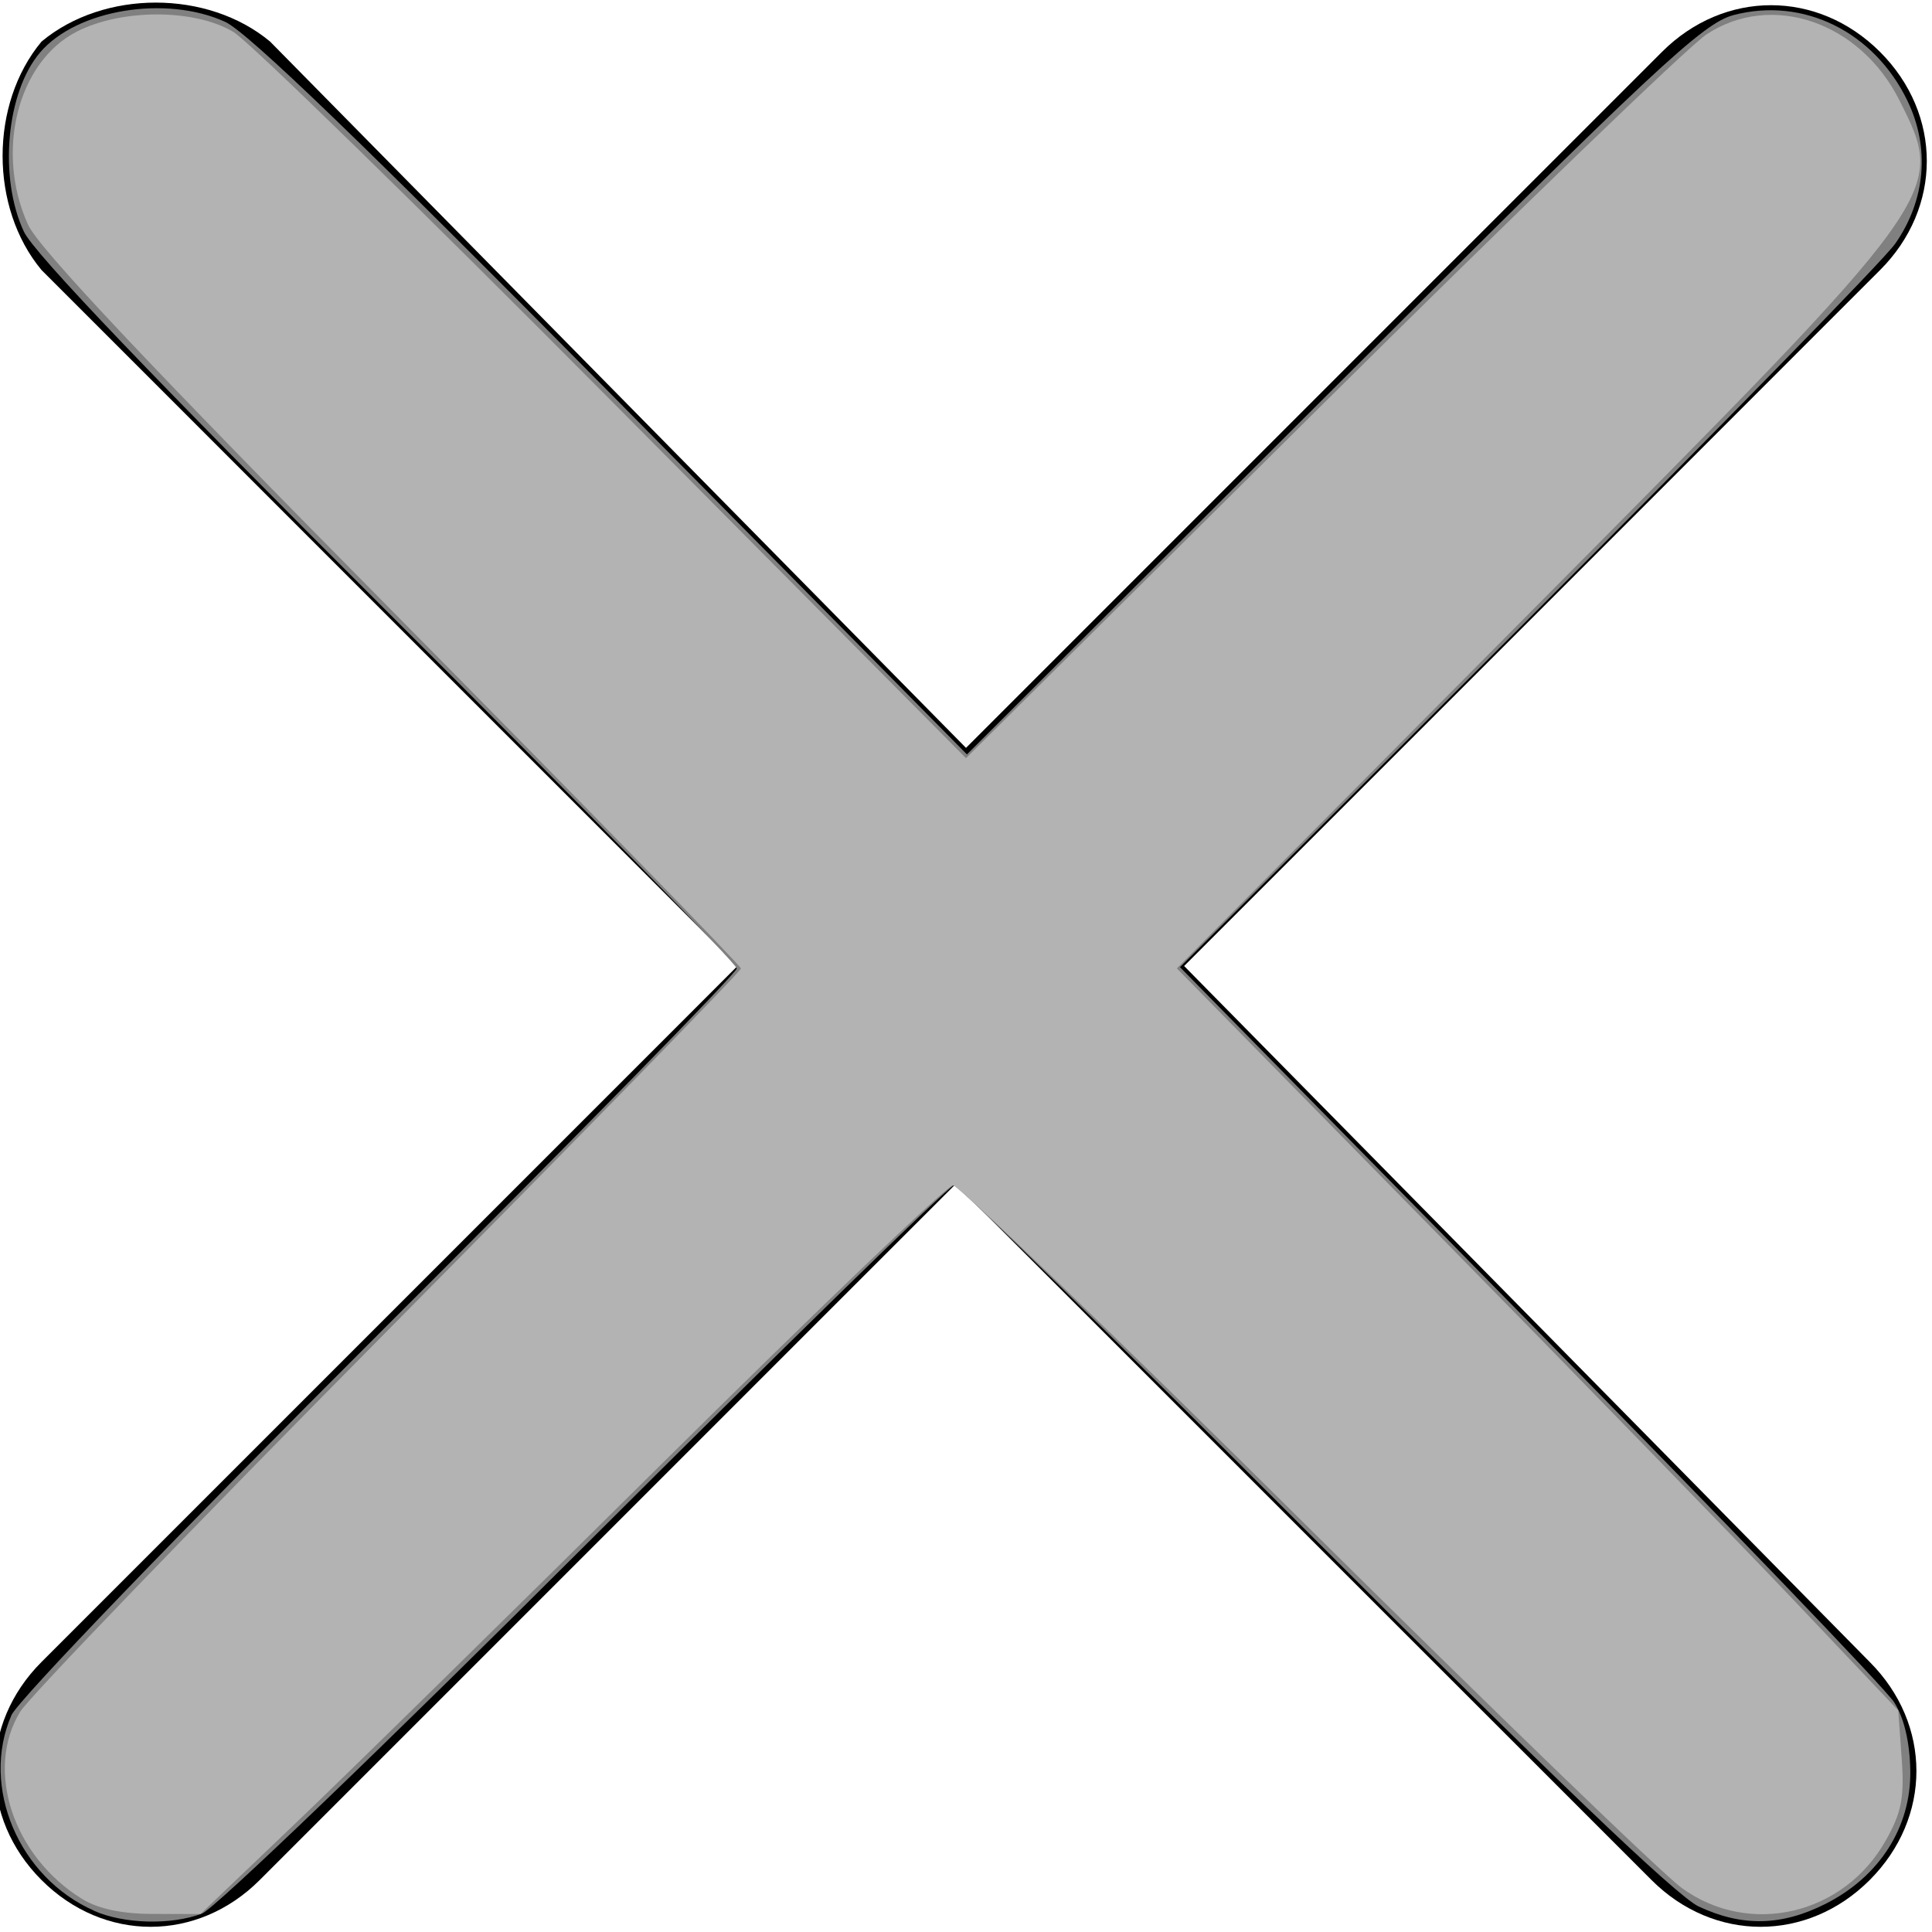
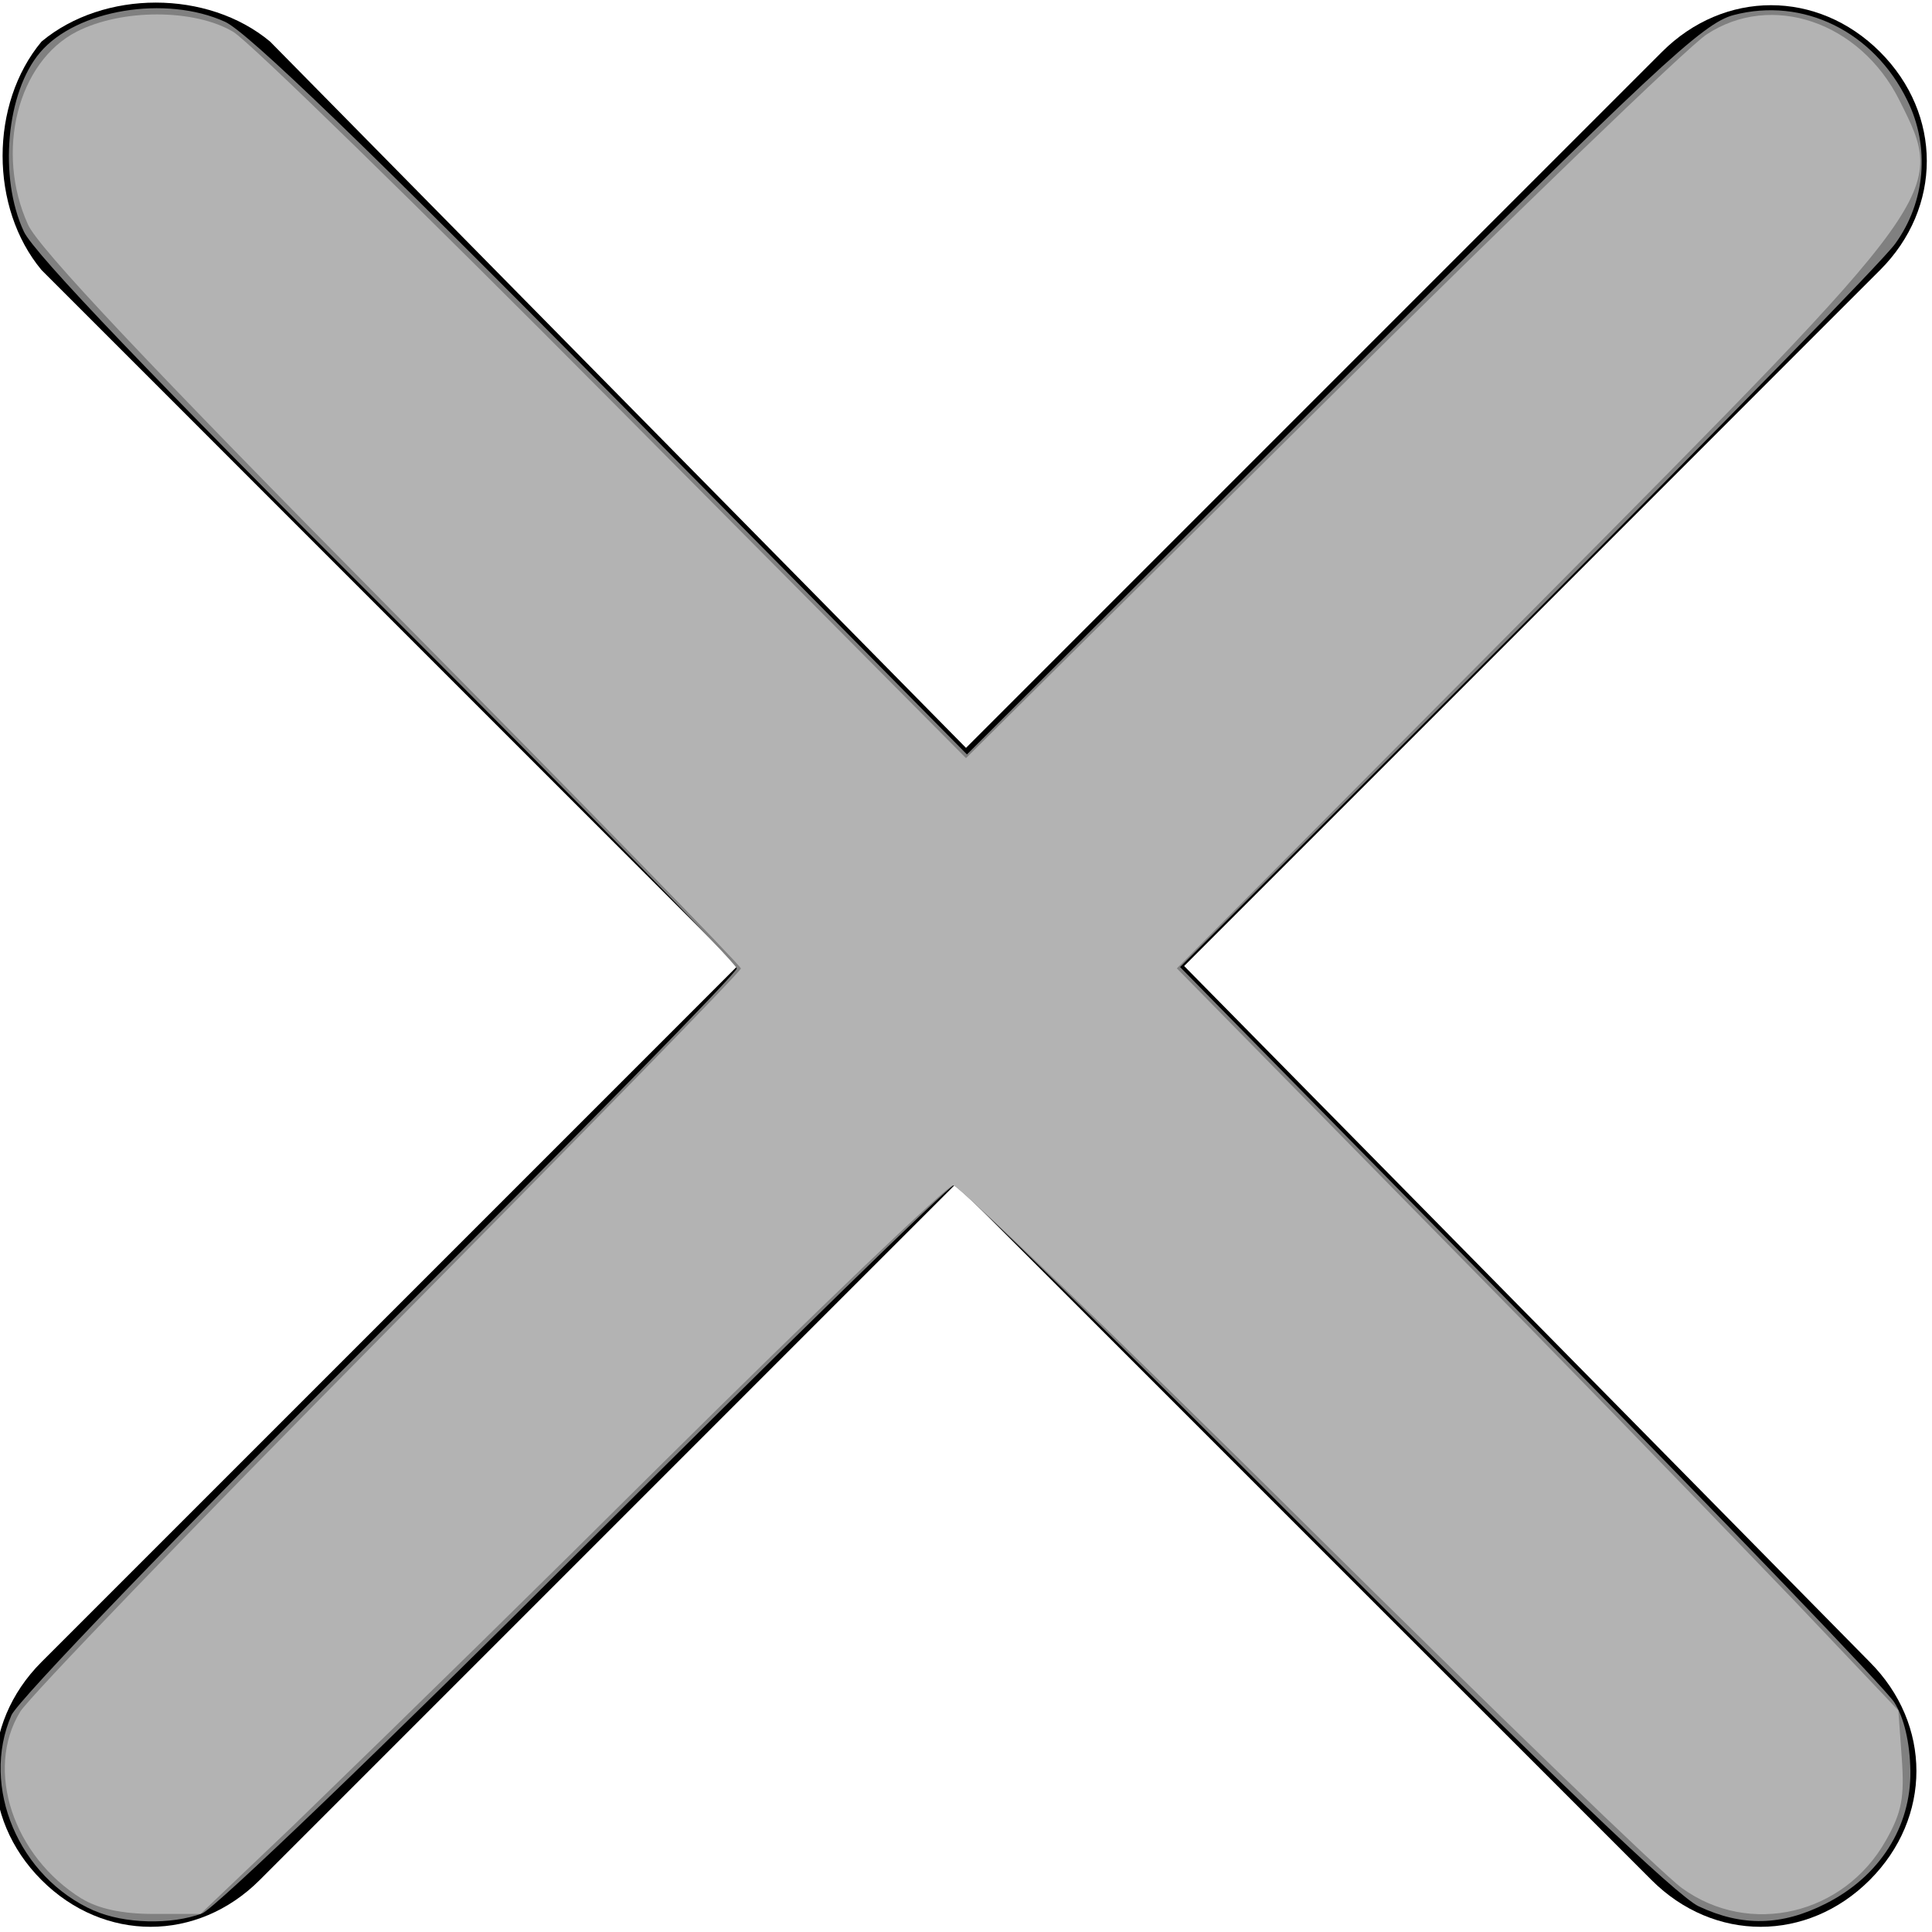
- <svg xmlns="http://www.w3.org/2000/svg" version="1.1" id="Layer_1" x="0px" y="0px" viewBox="0 0 18.6 18.6" style="enable-background:new 0 0 18.6 18.6;" xml:space="preserve">
-   <defs id="defs9" />
-   <style type="text/css" id="style2">
-   .st0{fill:#1d2e5b;}
- </style>
-   <path d="M11.4,9.3l6.7-6.7c0.6-0.6,0.6-1.5,0-2.1s-1.5-0.6-2.1,0L9.3,7.2L2.6,0.4C2-0.1,1-0.1,0.4,0.4C-0.1,1-0.1,2,0.4,2.6l6.7,6.7   L0.4,16c-0.6,0.6-0.6,1.5,0,2.1s1.5,0.6,2.1,0l6.7-6.7l6.7,6.7c0.6,0.6,1.5,0.6,2.1,0s0.6-1.5,0-2.1L11.4,9.3z" id="path4" />
-   <path style="fill:#808080;fill-opacity:1;stroke-width:0.079" d="M 0.906,18.395 C 0.18,18.075 -0.189,17.202 0.11,16.513 0.173,16.37 1.722,14.762 3.657,12.831 5.547,10.946 7.093,9.367 7.093,9.324 c 0,-0.044 -1.511,-1.587 -3.358,-3.429 C 1.504,3.669 0.328,2.44 0.23,2.23 -0.014,1.709 0.06,0.888 0.386,0.505 0.737,0.092 1.596,-0.05 2.167,0.21 2.385,0.309 3.538,1.422 5.896,3.808 L 9.309,7.263 12.832,3.748 c 3.11,-3.103 3.562,-3.525 3.858,-3.603 0.67,-0.176 1.351,0.159 1.673,0.824 0.219,0.452 0.176,0.957 -0.117,1.377 -0.107,0.153 -1.7,1.784 -3.54,3.622 l -3.346,3.343 3.364,3.422 c 1.85,1.882 3.431,3.527 3.512,3.656 0.096,0.15 0.151,0.387 0.155,0.66 0.008,0.54 -0.296,1.017 -0.814,1.279 -0.425,0.215 -0.804,0.223 -1.224,0.026 -0.21,-0.098 -1.45,-1.286 -3.704,-3.545 -1.864,-1.868 -3.424,-3.397 -3.467,-3.397 -0.043,0 -1.639,1.559 -3.547,3.464 -1.908,1.905 -3.569,3.501 -3.691,3.547 -0.298,0.112 -0.751,0.1 -1.039,-0.027 z" id="path4488" />
-   <path style="fill:#b3b3b3;fill-opacity:1;stroke-width:0.079" d="M 0.788,18.28 C 0.126,17.871 -0.148,17.041 0.194,16.48 0.278,16.341 1.874,14.686 3.74,12.801 5.606,10.916 7.133,9.351 7.133,9.324 7.133,9.297 5.622,7.748 3.776,5.882 1.446,3.528 0.373,2.39 0.27,2.163 -0.049,1.461 0.17,0.595 0.74,0.304 1.173,0.083 1.872,0.084 2.246,0.307 2.398,0.397 4.047,2.007 5.911,3.885 L 9.3,7.299 12.705,3.921 c 1.873,-1.858 3.548,-3.473 3.723,-3.589 0.625,-0.414 1.478,-0.123 1.858,0.633 0.451,0.899 0.467,0.877 -3.533,4.909 l -3.423,3.449 2.477,2.522 c 1.363,1.387 2.925,2.995 3.473,3.572 l 0.995,1.05 0.033,0.46 c 0.027,0.377 -2.36e-4,0.52 -0.152,0.79 -0.404,0.719 -1.313,0.932 -1.964,0.46 -0.189,-0.137 -1.822,-1.715 -3.631,-3.507 -1.808,-1.792 -3.332,-3.259 -3.386,-3.259 -0.054,0 -1.307,1.198 -2.785,2.663 -1.478,1.465 -3.086,3.043 -3.574,3.507 L 1.93,18.427 1.477,18.426 C 1.175,18.426 0.946,18.378 0.788,18.28 Z" id="path4484" />
+ <svg xmlns="http://www.w3.org/2000/svg" version="1.1" id="Layer_1" x="0" y="0" viewBox="0 0 18.6 18.6" xml:space="preserve">
+   <style type="text/css" id="style2" />
+   <path d="M11.4 9.3l6.7-6.7c.6-.6.6-1.5 0-2.1s-1.5-.6-2.1 0L9.3 7.2 2.6.4C2-.1 1-.1.4.4-.1 1-.1 2 .4 2.6l6.7 6.7L.4 16c-.6.6-.6 1.5 0 2.1s1.5.6 2.1 0l6.7-6.7 6.7 6.7c.6.6 1.5.6 2.1 0s.6-1.5 0-2.1l-6.6-6.7z" id="path4" />
+   <path d="M.906 18.395c-.726-.32-1.095-1.193-.796-1.882.063-.143 1.612-1.751 3.547-3.682 1.89-1.885 3.436-3.464 3.436-3.507 0-.044-1.51-1.587-3.357-3.43C1.504 3.67.328 2.44.23 2.23-.014 1.71.06.888.386.505.736.092 1.596-.05 2.167.21c.218.1 1.37 1.212 3.729 3.598l3.413 3.455 3.523-3.515C15.942.645 16.393.223 16.69.145c.67-.176 1.351.159 1.673.823a1.34 1.34 0 01-.117 1.378c-.107.153-1.7 1.783-3.54 3.622L11.361 9.31l3.363 3.422c1.85 1.882 3.43 3.527 3.513 3.657.095.15.15.387.155.66.007.539-.296 1.016-.815 1.278-.425.215-.803.223-1.223.026-.21-.098-1.45-1.286-3.704-3.545-1.864-1.868-3.424-3.397-3.467-3.397-.043 0-1.639 1.559-3.547 3.464-1.908 1.905-3.568 3.5-3.69 3.546-.299.112-.751.1-1.04-.027z" id="path4488" fill="gray" fill-opacity="1" stroke-width=".079" />
+   <path d="M.788 18.28c-.662-.409-.936-1.24-.594-1.8.084-.139 1.68-1.794 3.546-3.68 1.866-1.884 3.393-3.449 3.393-3.476 0-.027-1.511-1.576-3.357-3.442C1.446 3.528.373 2.39.27 2.163-.049 1.461.17.595.74.304c.433-.221 1.132-.22 1.506.003.152.09 1.801 1.7 3.665 3.578L9.3 7.299l3.405-3.378C14.577 2.063 16.253.448 16.428.333c.625-.414 1.479-.124 1.858.632.451.9.467.877-3.533 4.91L11.33 9.323l2.477 2.522a401.325 401.325 0 013.473 3.572l.996 1.05.033.46c.027.377 0 .52-.152.79-.404.719-1.314.932-1.965.46-.188-.136-1.822-1.715-3.63-3.507-1.809-1.792-3.332-3.259-3.386-3.259-.054 0-1.308 1.199-2.785 2.663a386.783 386.783 0 01-3.574 3.507l-.887.845h-.453c-.302 0-.53-.05-.689-.147z" id="path4484" fill="#b3b3b3" fill-opacity="1" stroke-width=".079" />
</svg>
